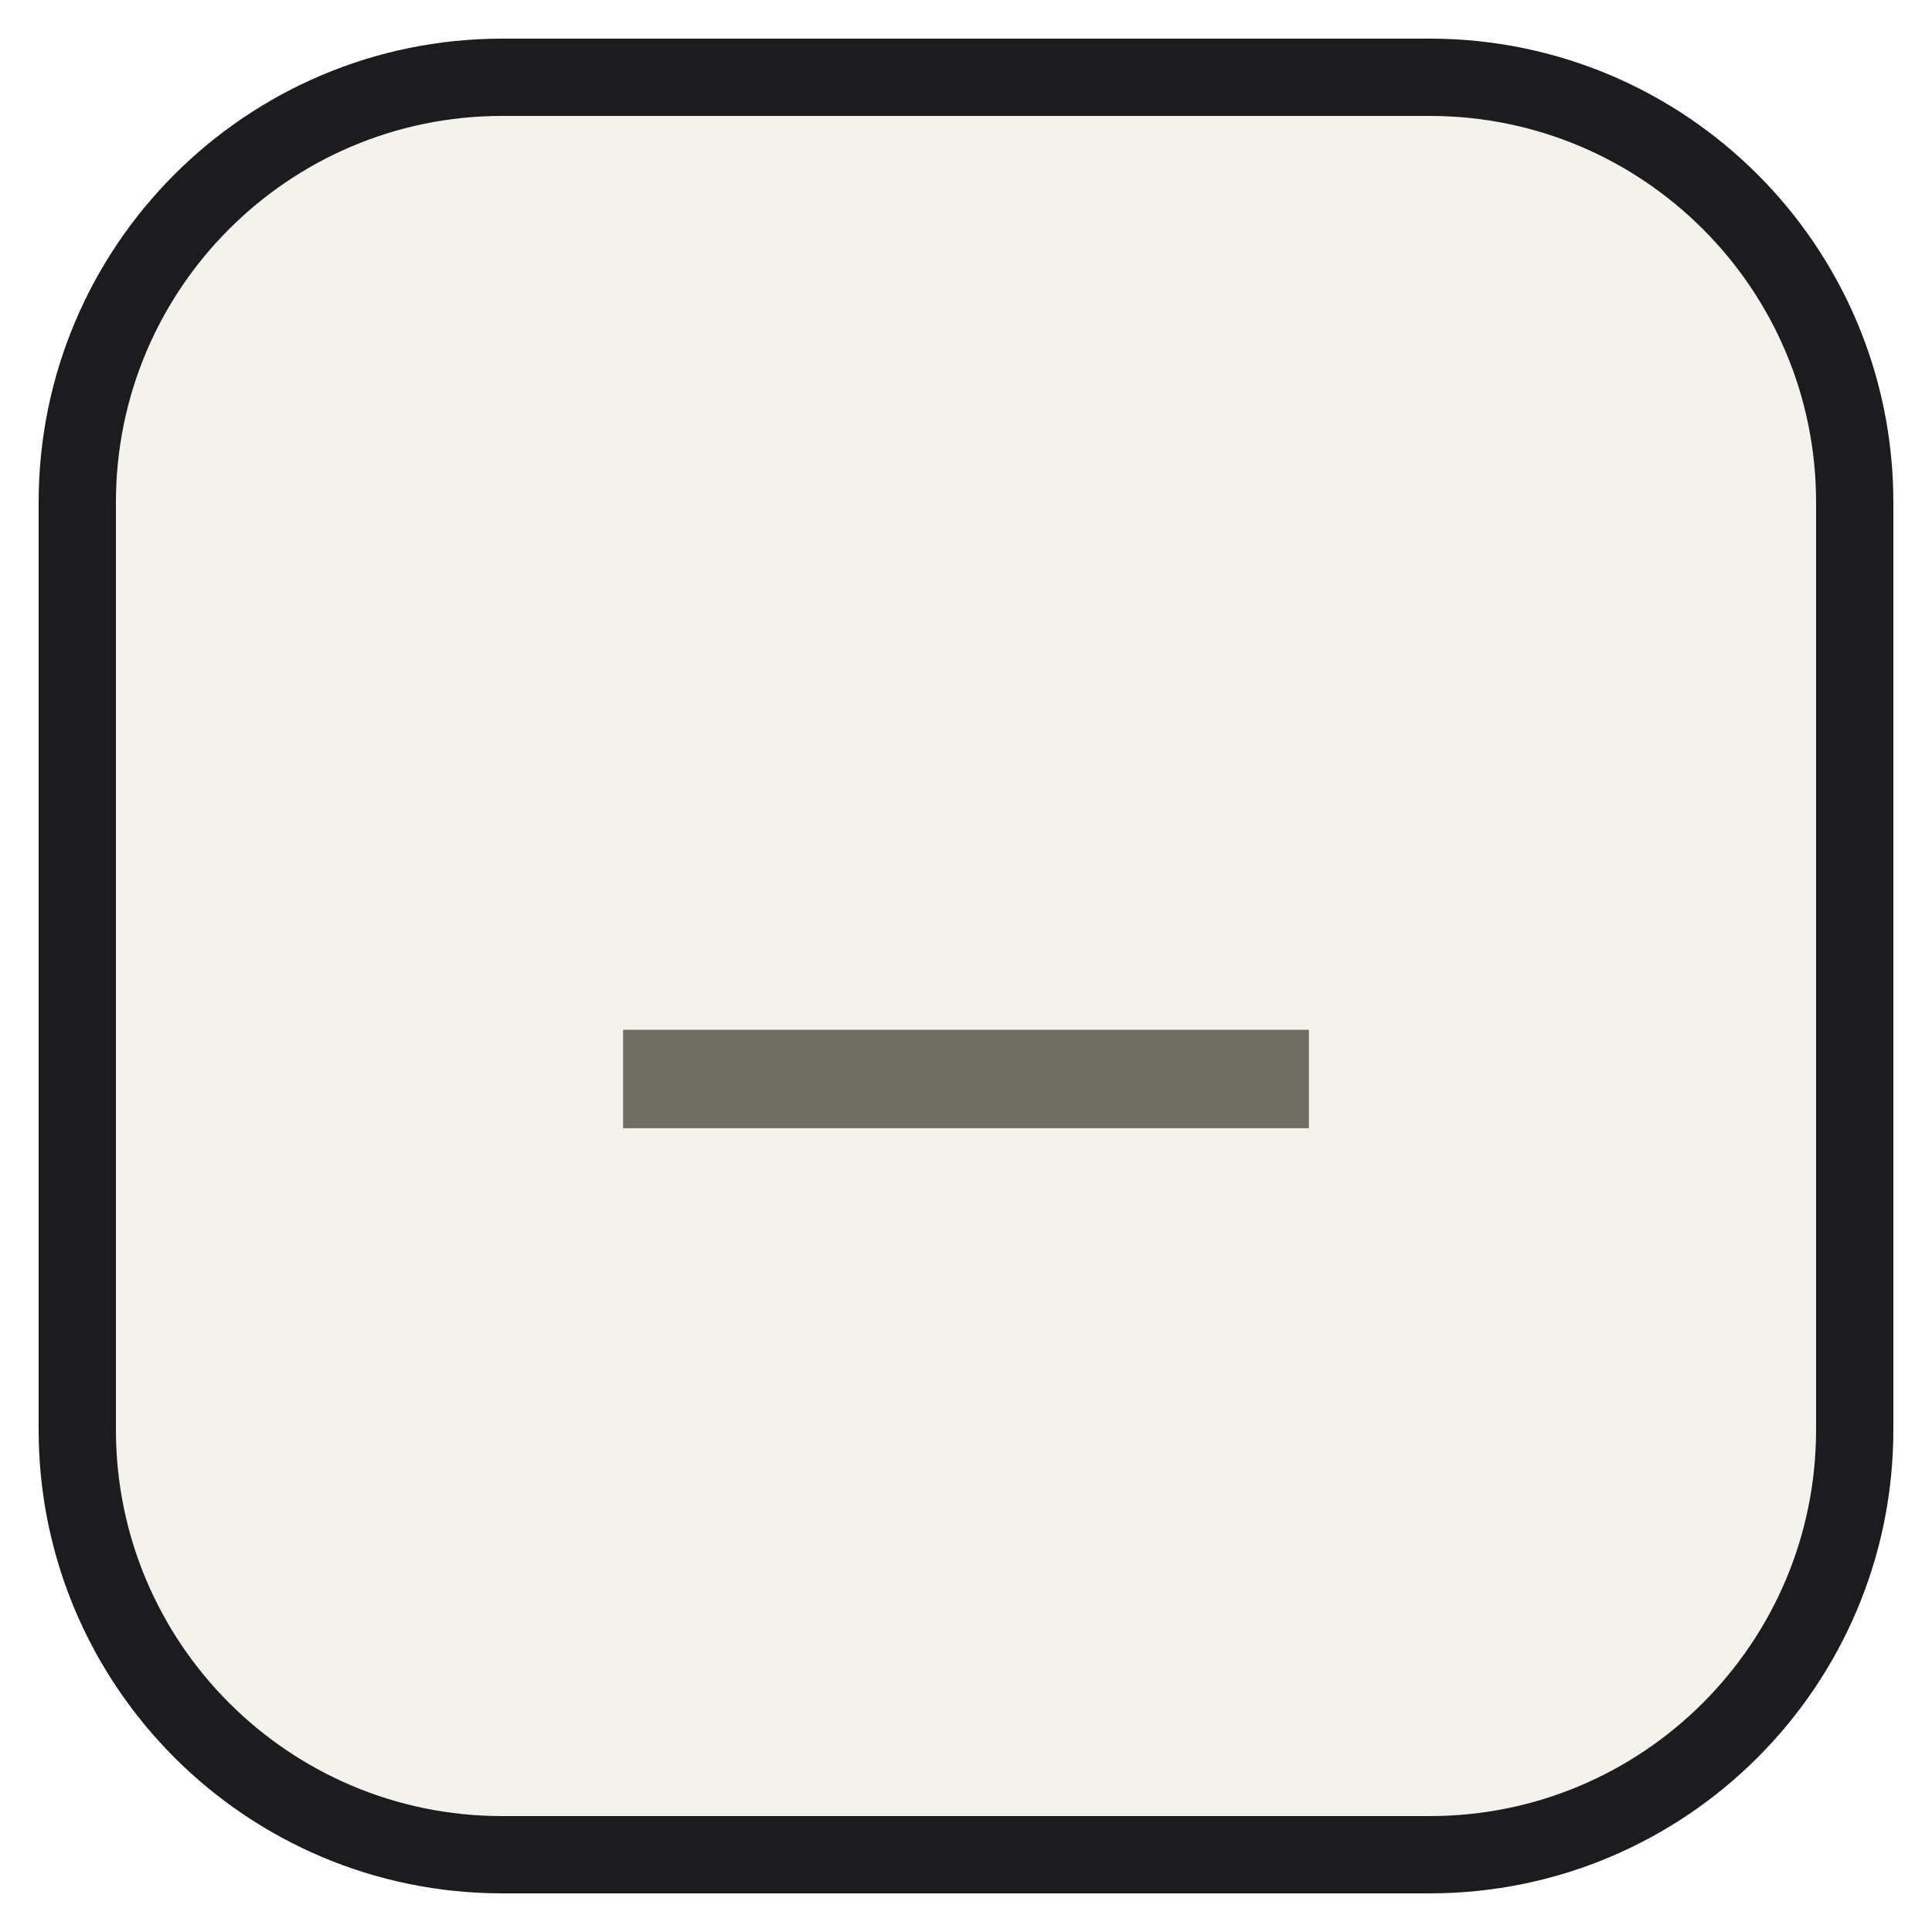
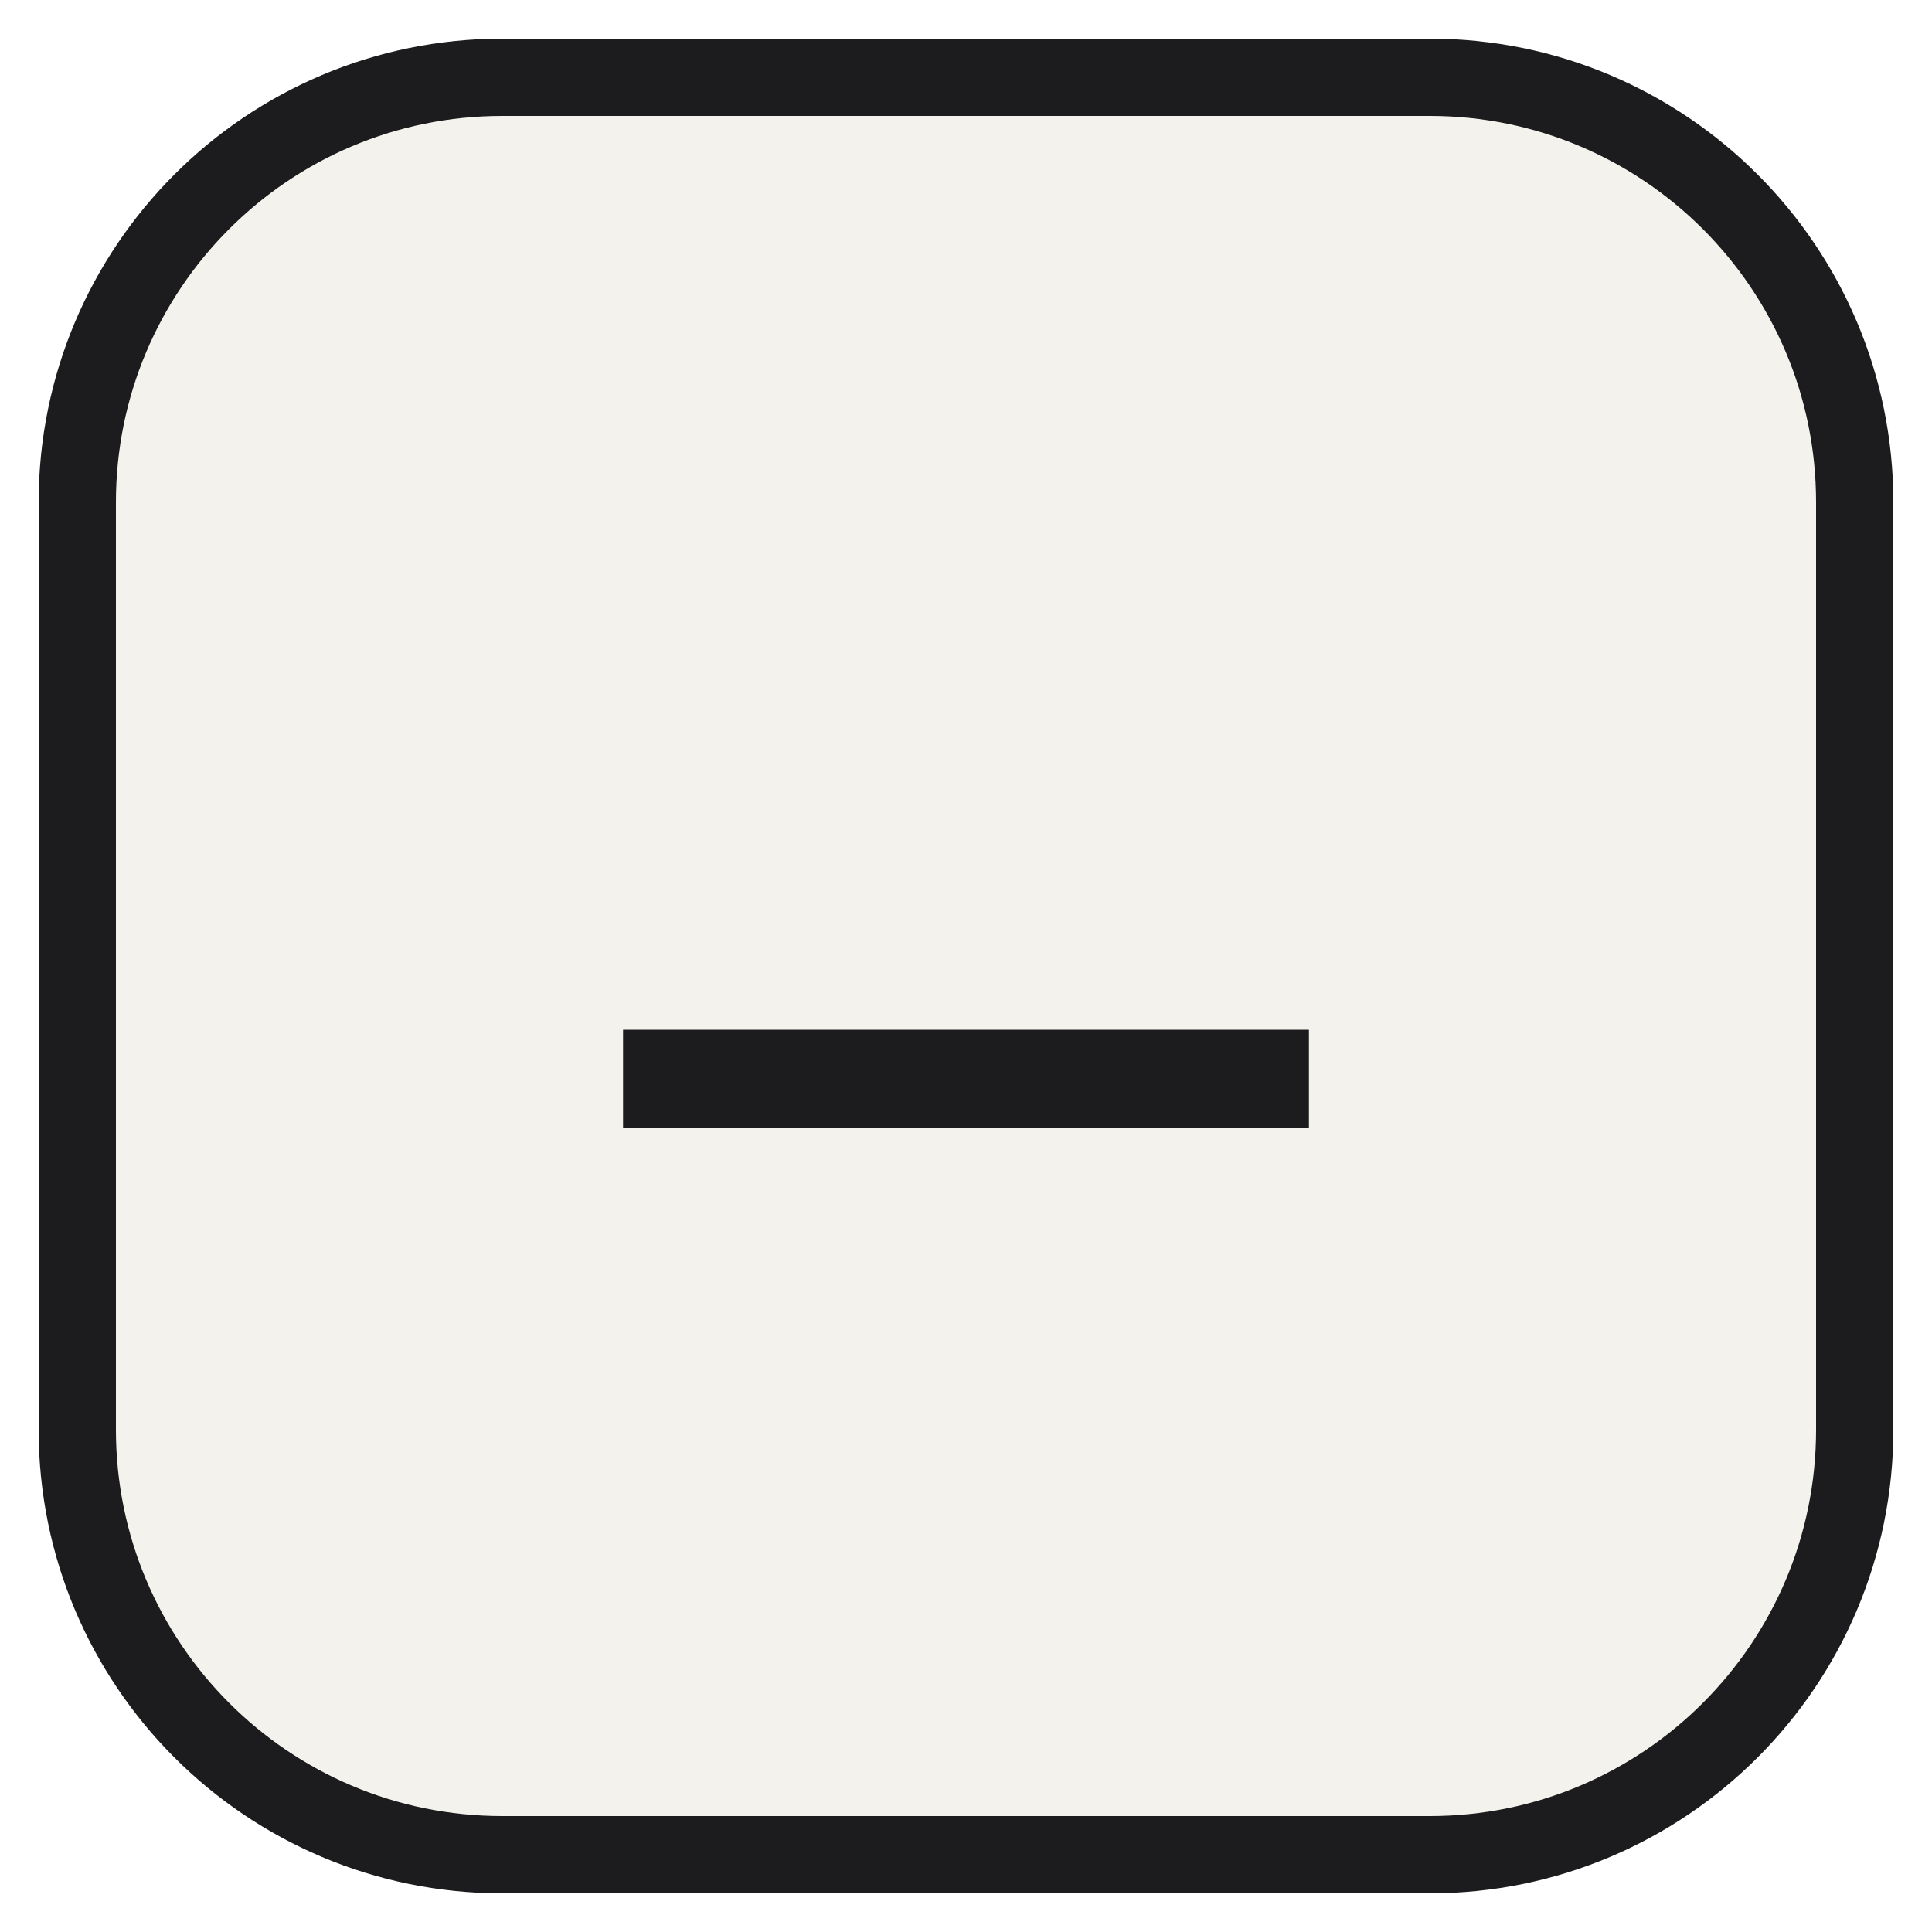
<svg xmlns="http://www.w3.org/2000/svg" viewBox="0 0 100 100" width="512" height="512">
  <rect x="4" y="4" width="92" height="92" rx="22" fill="#f4f2ec" stroke="#1c1c1e" stroke-width="4" />
-   <text x="50" y="53" text-anchor="middle" dominant-baseline="central" fill="#6f6d64" font-family="Arial, 'Helvetica Neue', sans-serif" font-weight="600" font-size="50">－</text>
+   <text x="50" y="53" text-anchor="middle" dominant-baseline="central" fill="#1c1c1e" font-family="Arial, 'Helvetica Neue', sans-serif" font-weight="600" font-size="50">－</text>
</svg>
